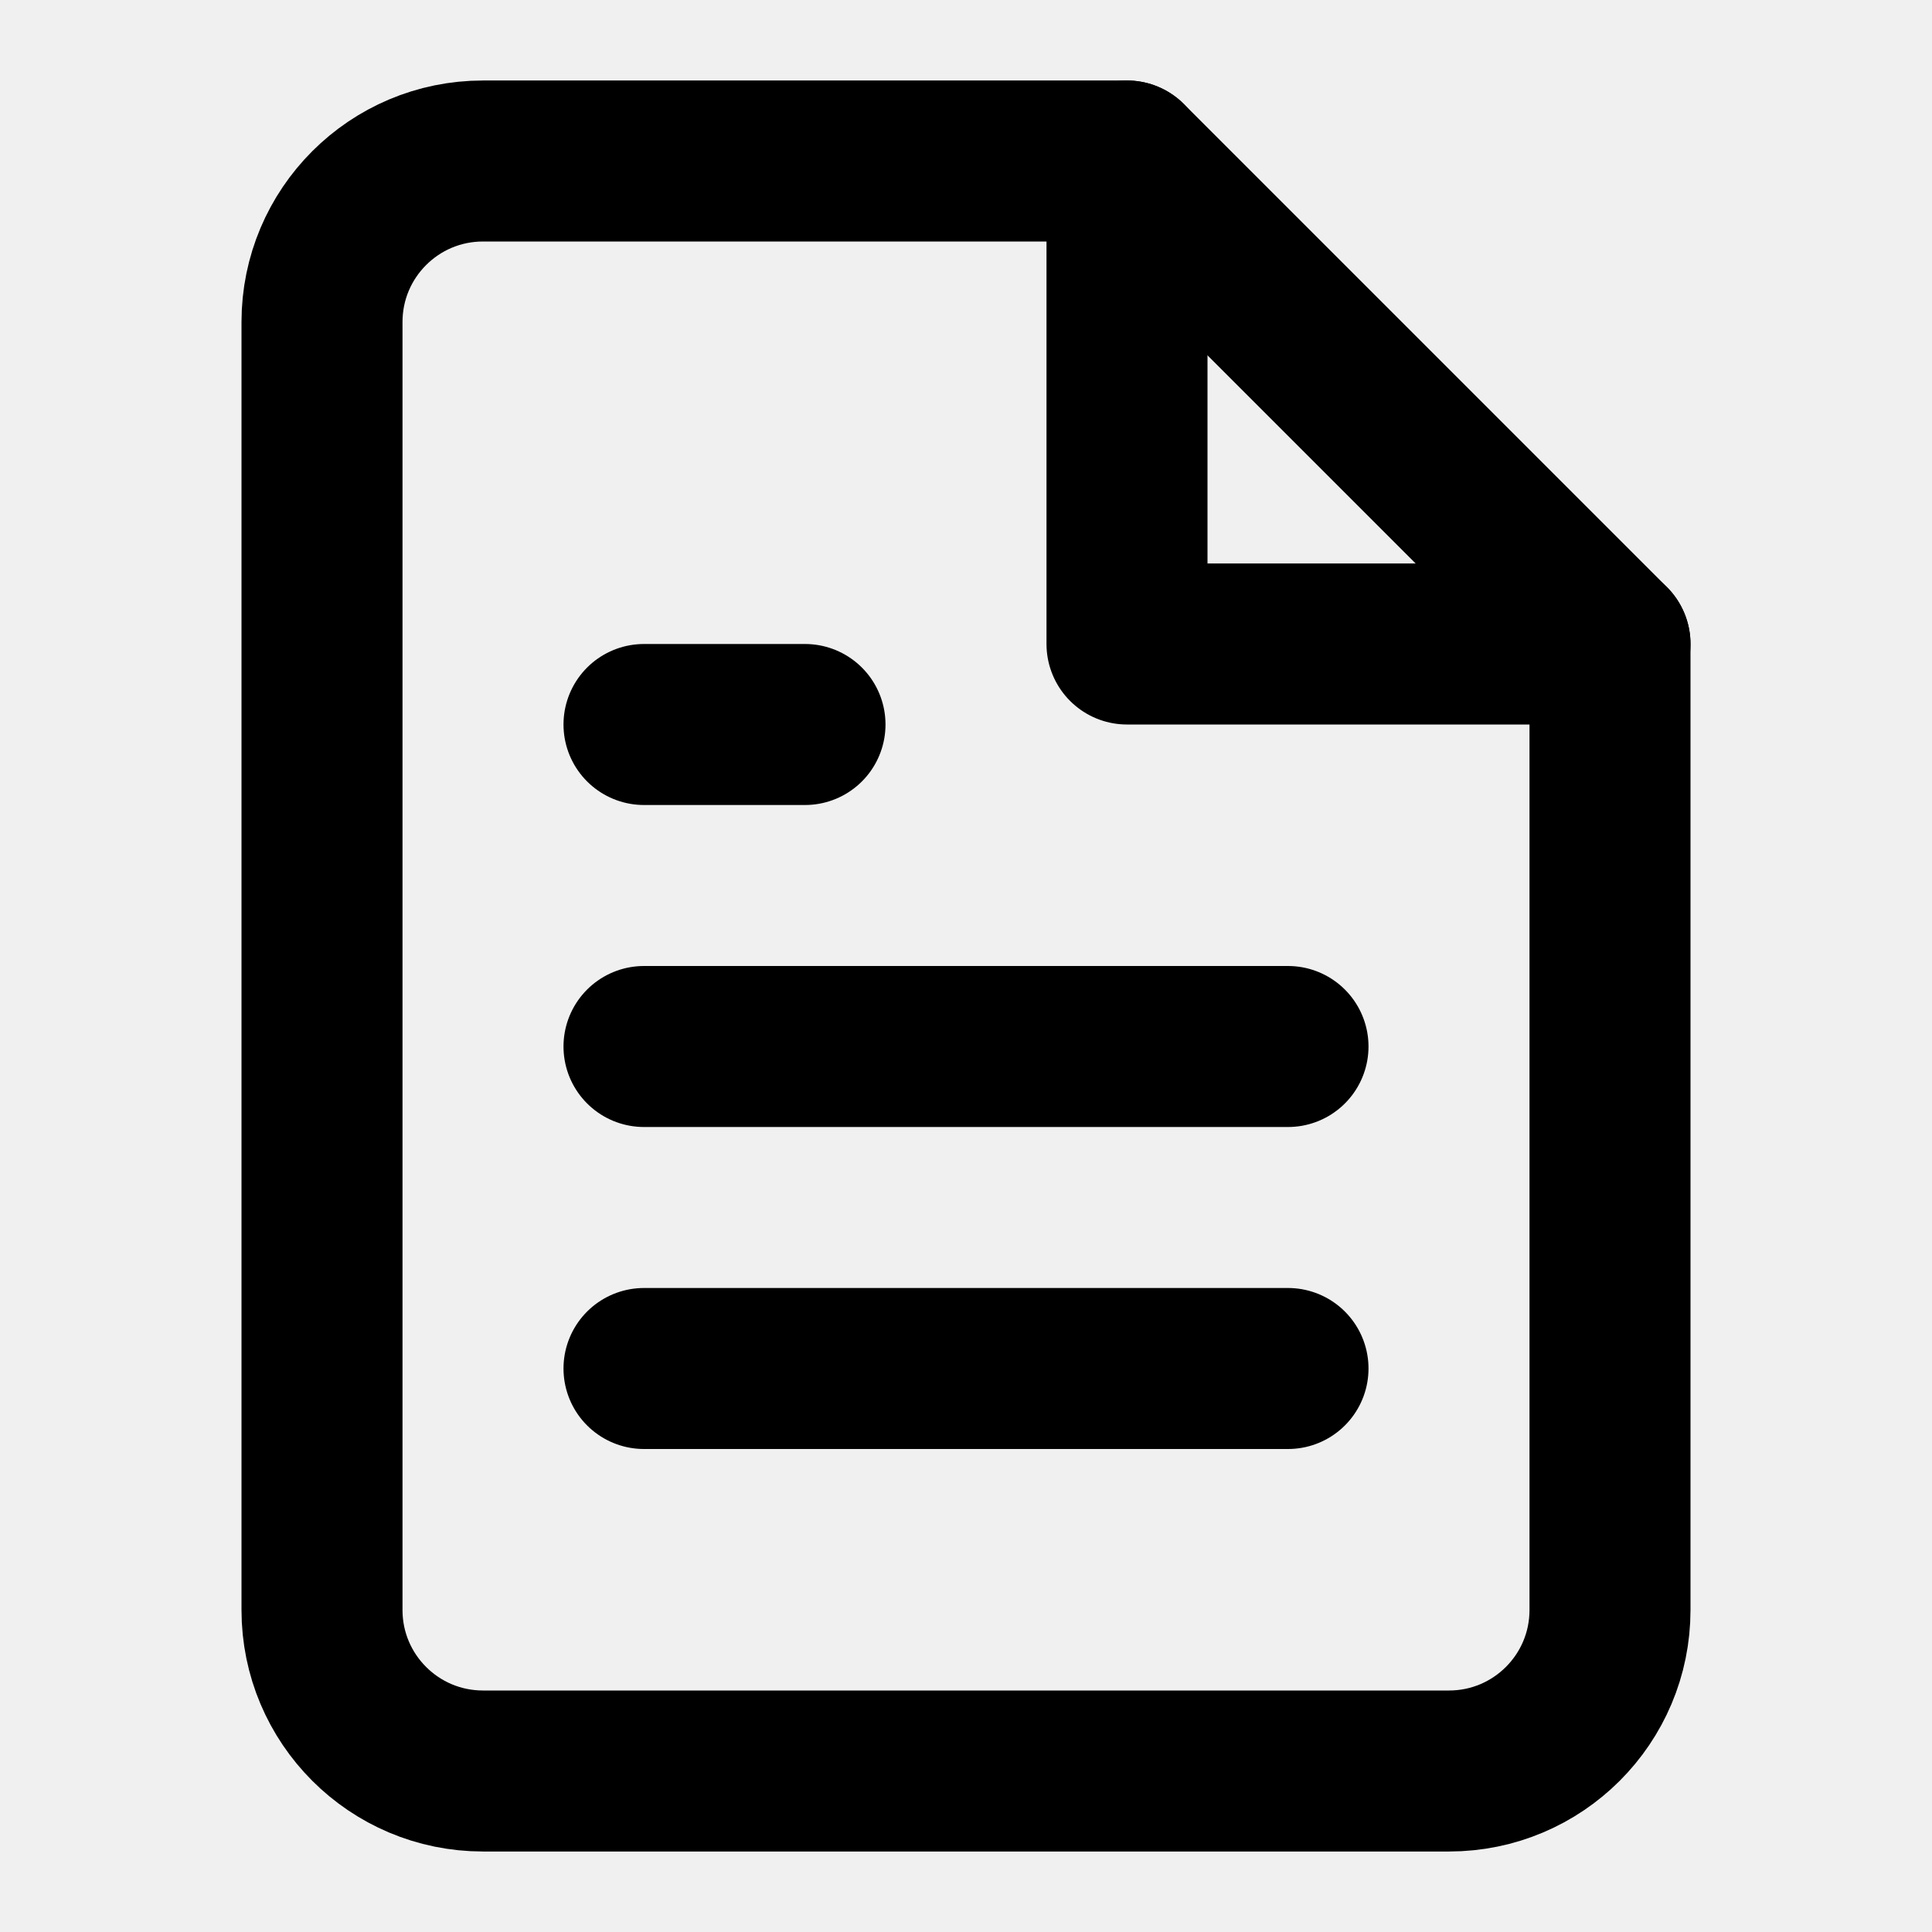
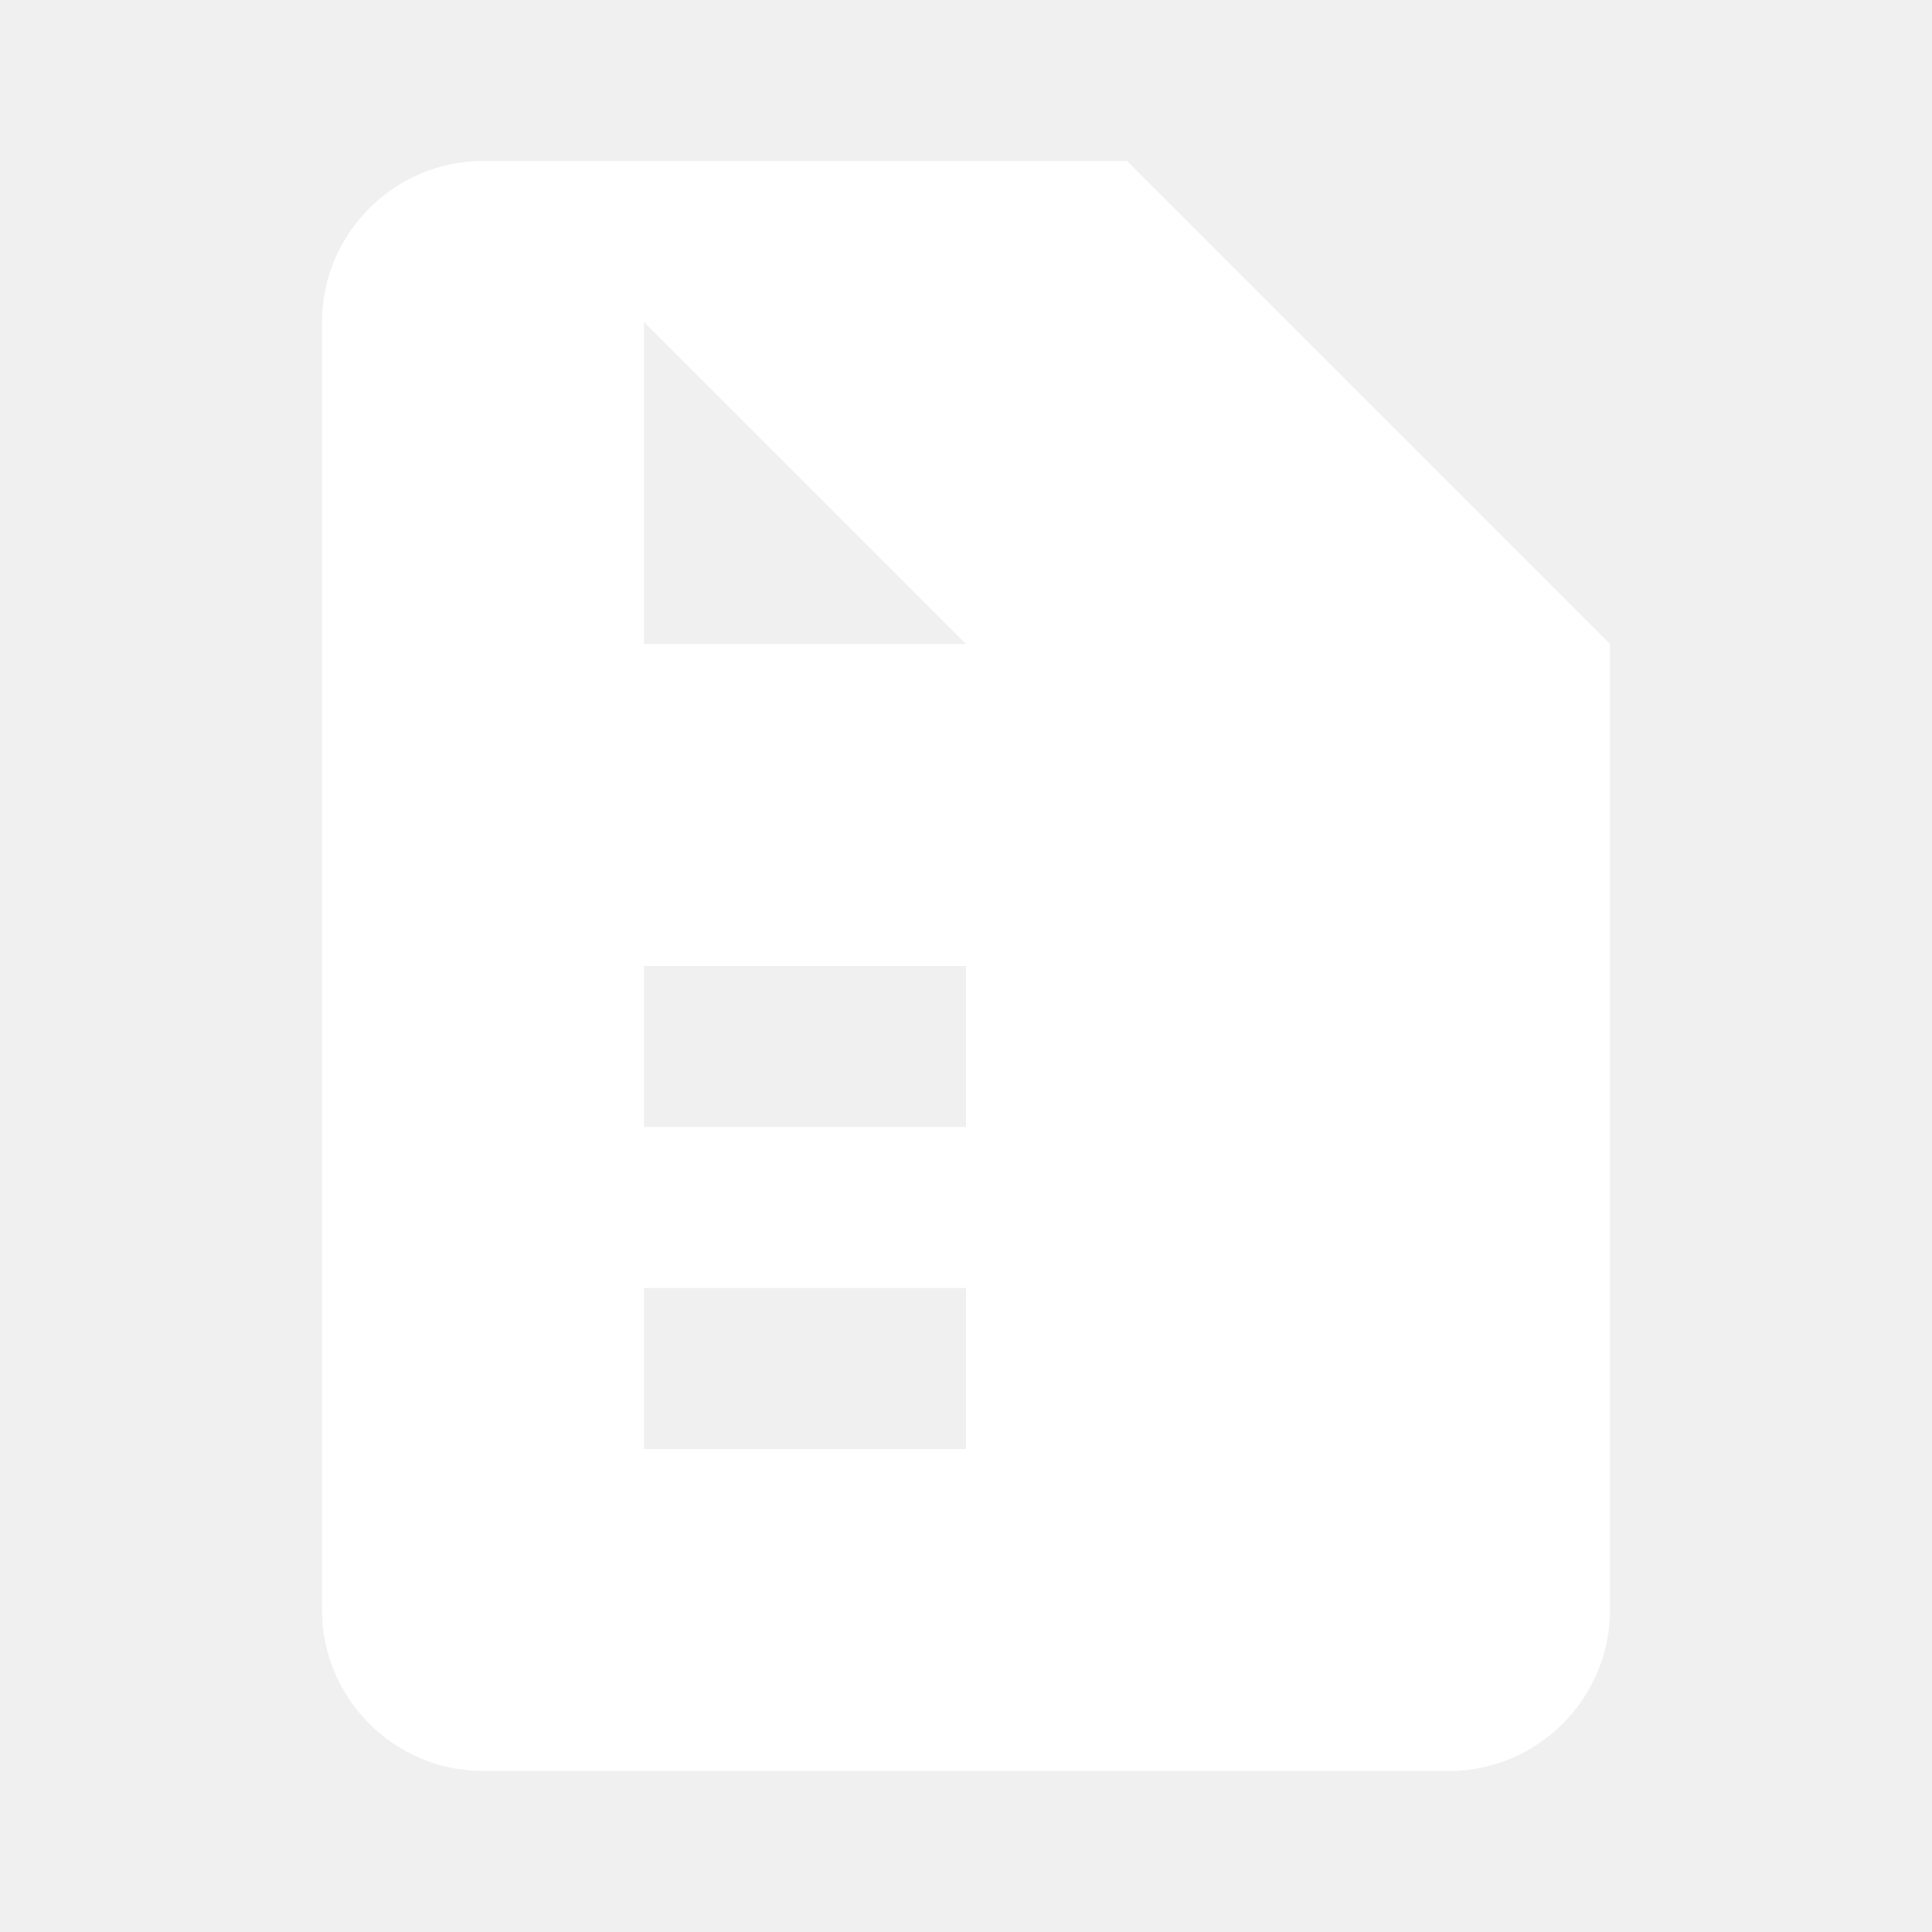
- <svg xmlns="http://www.w3.org/2000/svg" width="24" height="24" viewBox="0 0 24 24" fill="none" stroke="currentColor" stroke-width="2" stroke-linecap="round" stroke-linejoin="round">
-   <path d="M14 2H6a2 2 0 0 0-2 2v16a2 2 0 0 0 2 2h12a2 2 0 0 0 2-2V8z" />
-   <polyline points="14 2 14 8 20 8" />
-   <line x1="16" y1="13" x2="8" y2="13" />
-   <line x1="16" y1="17" x2="8" y2="17" />
-   <polyline points="10 9 9 9 8 9" />
+ <svg xmlns="http://www.w3.org/2000/svg" width="24" height="24" viewBox="0 0 24 24">
+   <path fill="white" d="M14 2H6c-1.1 0-2 .9-2 2v16c0 1.1.9 2 2 2h12c1.1 0 2-.9 2-2V8l-6-6zm-2 16H8v-2h4v2zm0-4H8v-2h4v2zm-4-6V4l4 4H8z" />
</svg>
